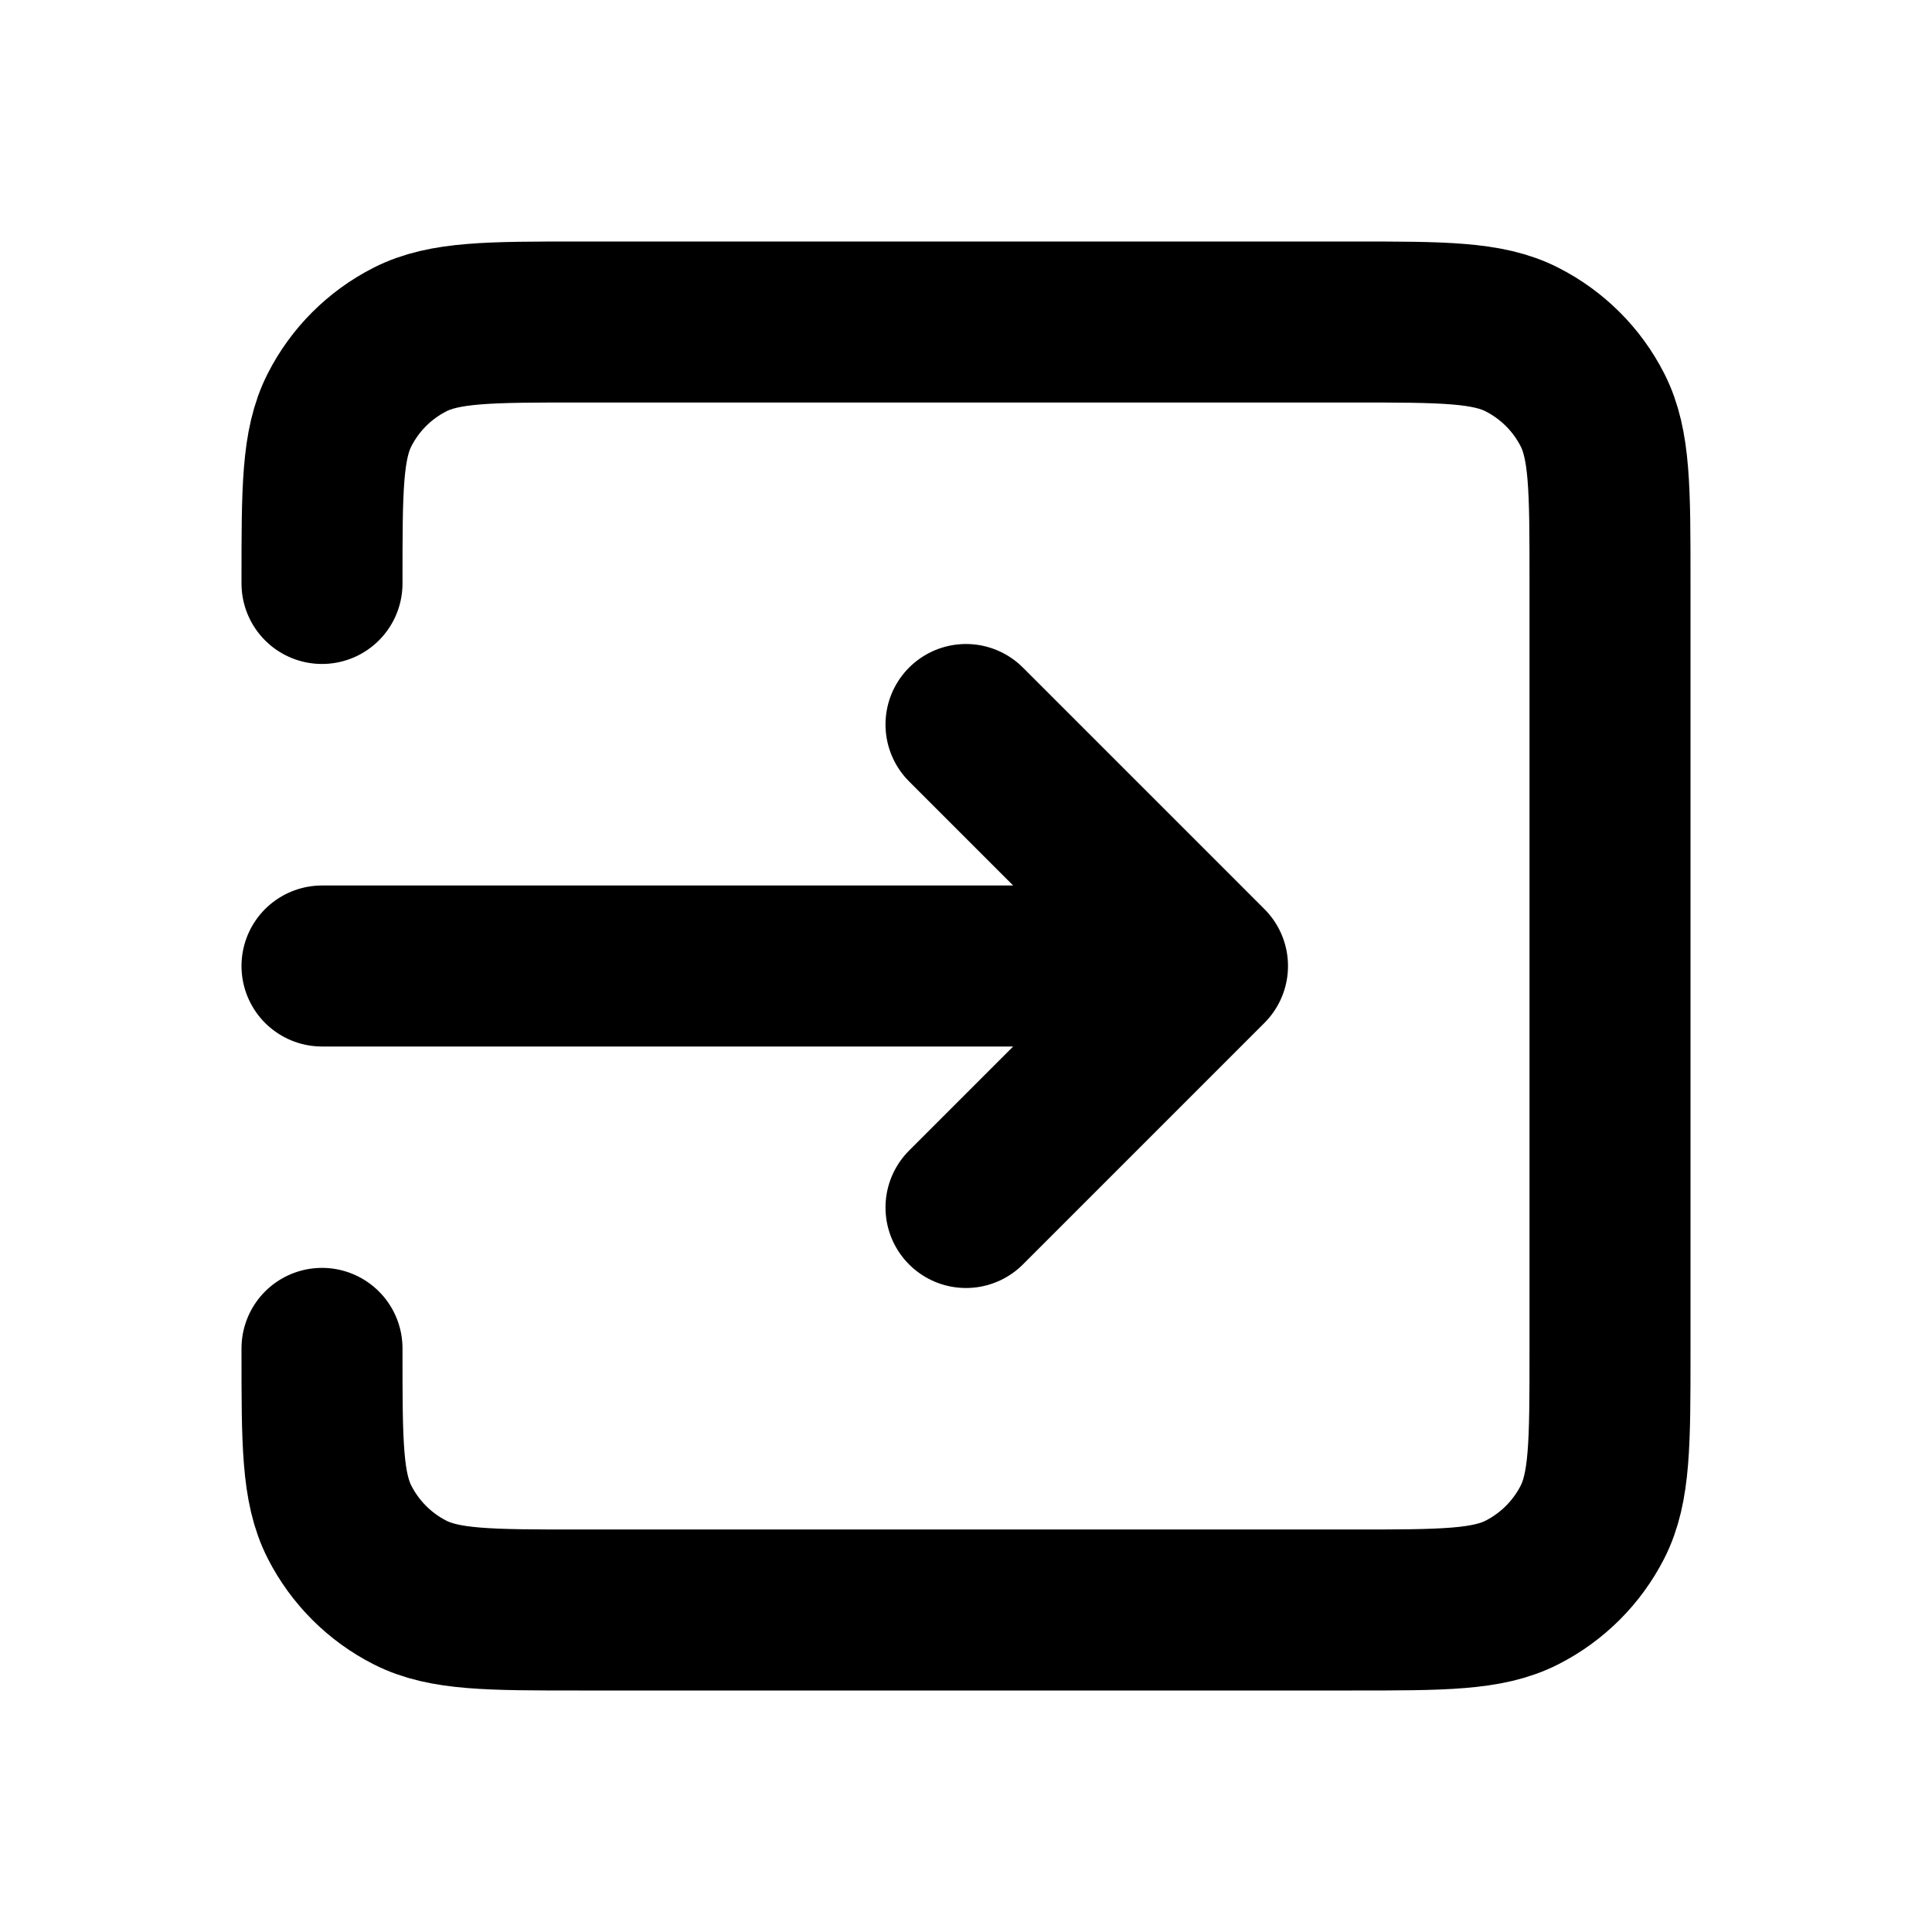
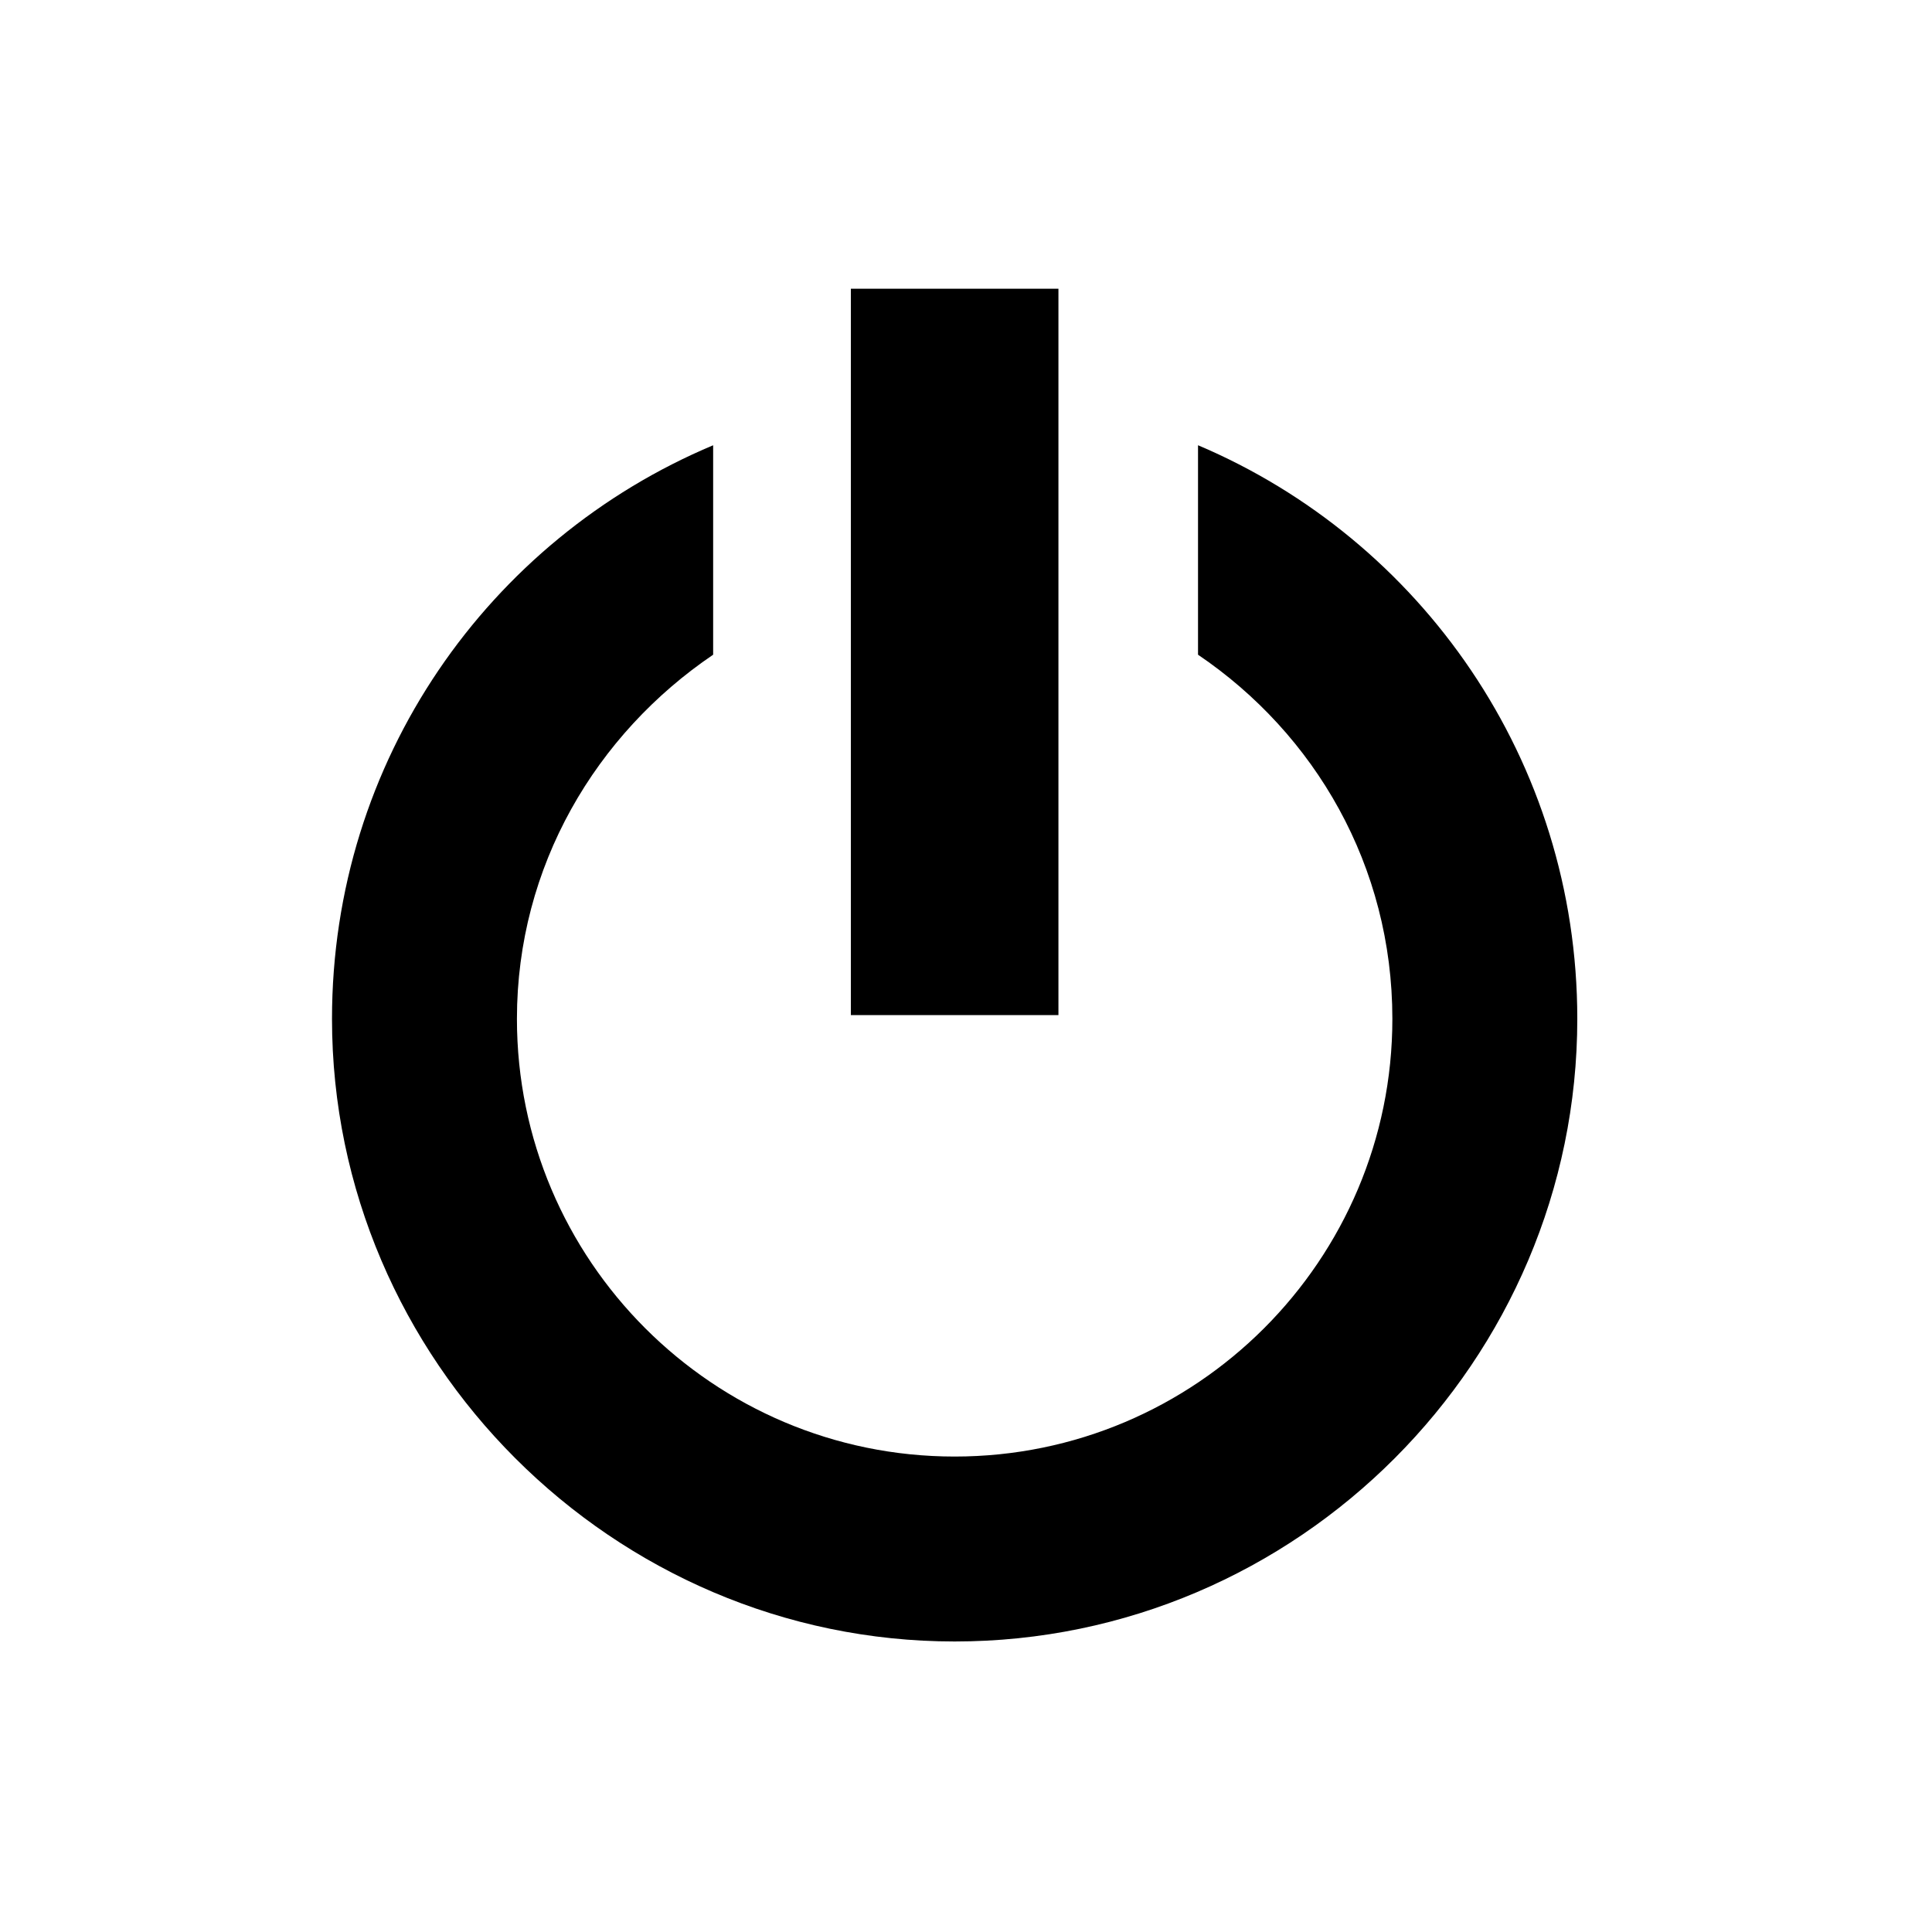
- <svg xmlns="http://www.w3.org/2000/svg" width="800px" height="800px" viewBox="0 0 24 24" fill="none">
-   <g id="Interface / Exit">
-     <path id="Vector" d="M12 15L15 12M15 12L12 9M15 12H4M4 7.248V7.2C4 6.08 4 5.52 4.218 5.092C4.41 4.715 4.715 4.41 5.092 4.218C5.52 4 6.08 4 7.2 4H16.8C17.92 4 18.48 4 18.907 4.218C19.284 4.41 19.59 4.715 19.782 5.092C20 5.519 20 6.079 20 7.197V16.804C20 17.922 20 18.48 19.782 18.908C19.59 19.284 19.284 19.59 18.907 19.782C18.48 20 17.921 20 16.803 20H7.197C6.079 20 5.519 20 5.092 19.782C4.715 19.59 4.41 19.284 4.218 18.908C4 18.48 4 17.92 4 16.8V16.75" stroke="#000000" stroke-width="2" stroke-linecap="round" stroke-linejoin="round" />
-   </g>
+ <svg xmlns="http://www.w3.org/2000/svg" fill="#000000" width="800px" height="800px" viewBox="-5.5 0 32 32" version="1.1">
+   <path d="M14.344 7.375c3.688 1.563 6.281 5.219 6.281 9.5 0 5.656-4.625 10.313-10.313 10.313-5.656 0-10.313-4.656-10.313-10.313 0-4.281 2.594-7.938 6.313-9.5v3.469c-1.938 1.313-3.25 3.5-3.25 6.031 0 4 3.25 7.25 7.25 7.25s7.25-3.25 7.25-7.25c0-2.531-1.281-4.719-3.219-6.031v-3.469zM12.031 16.813v-12.031h-3.438v12.031h3.438z" />
</svg>
